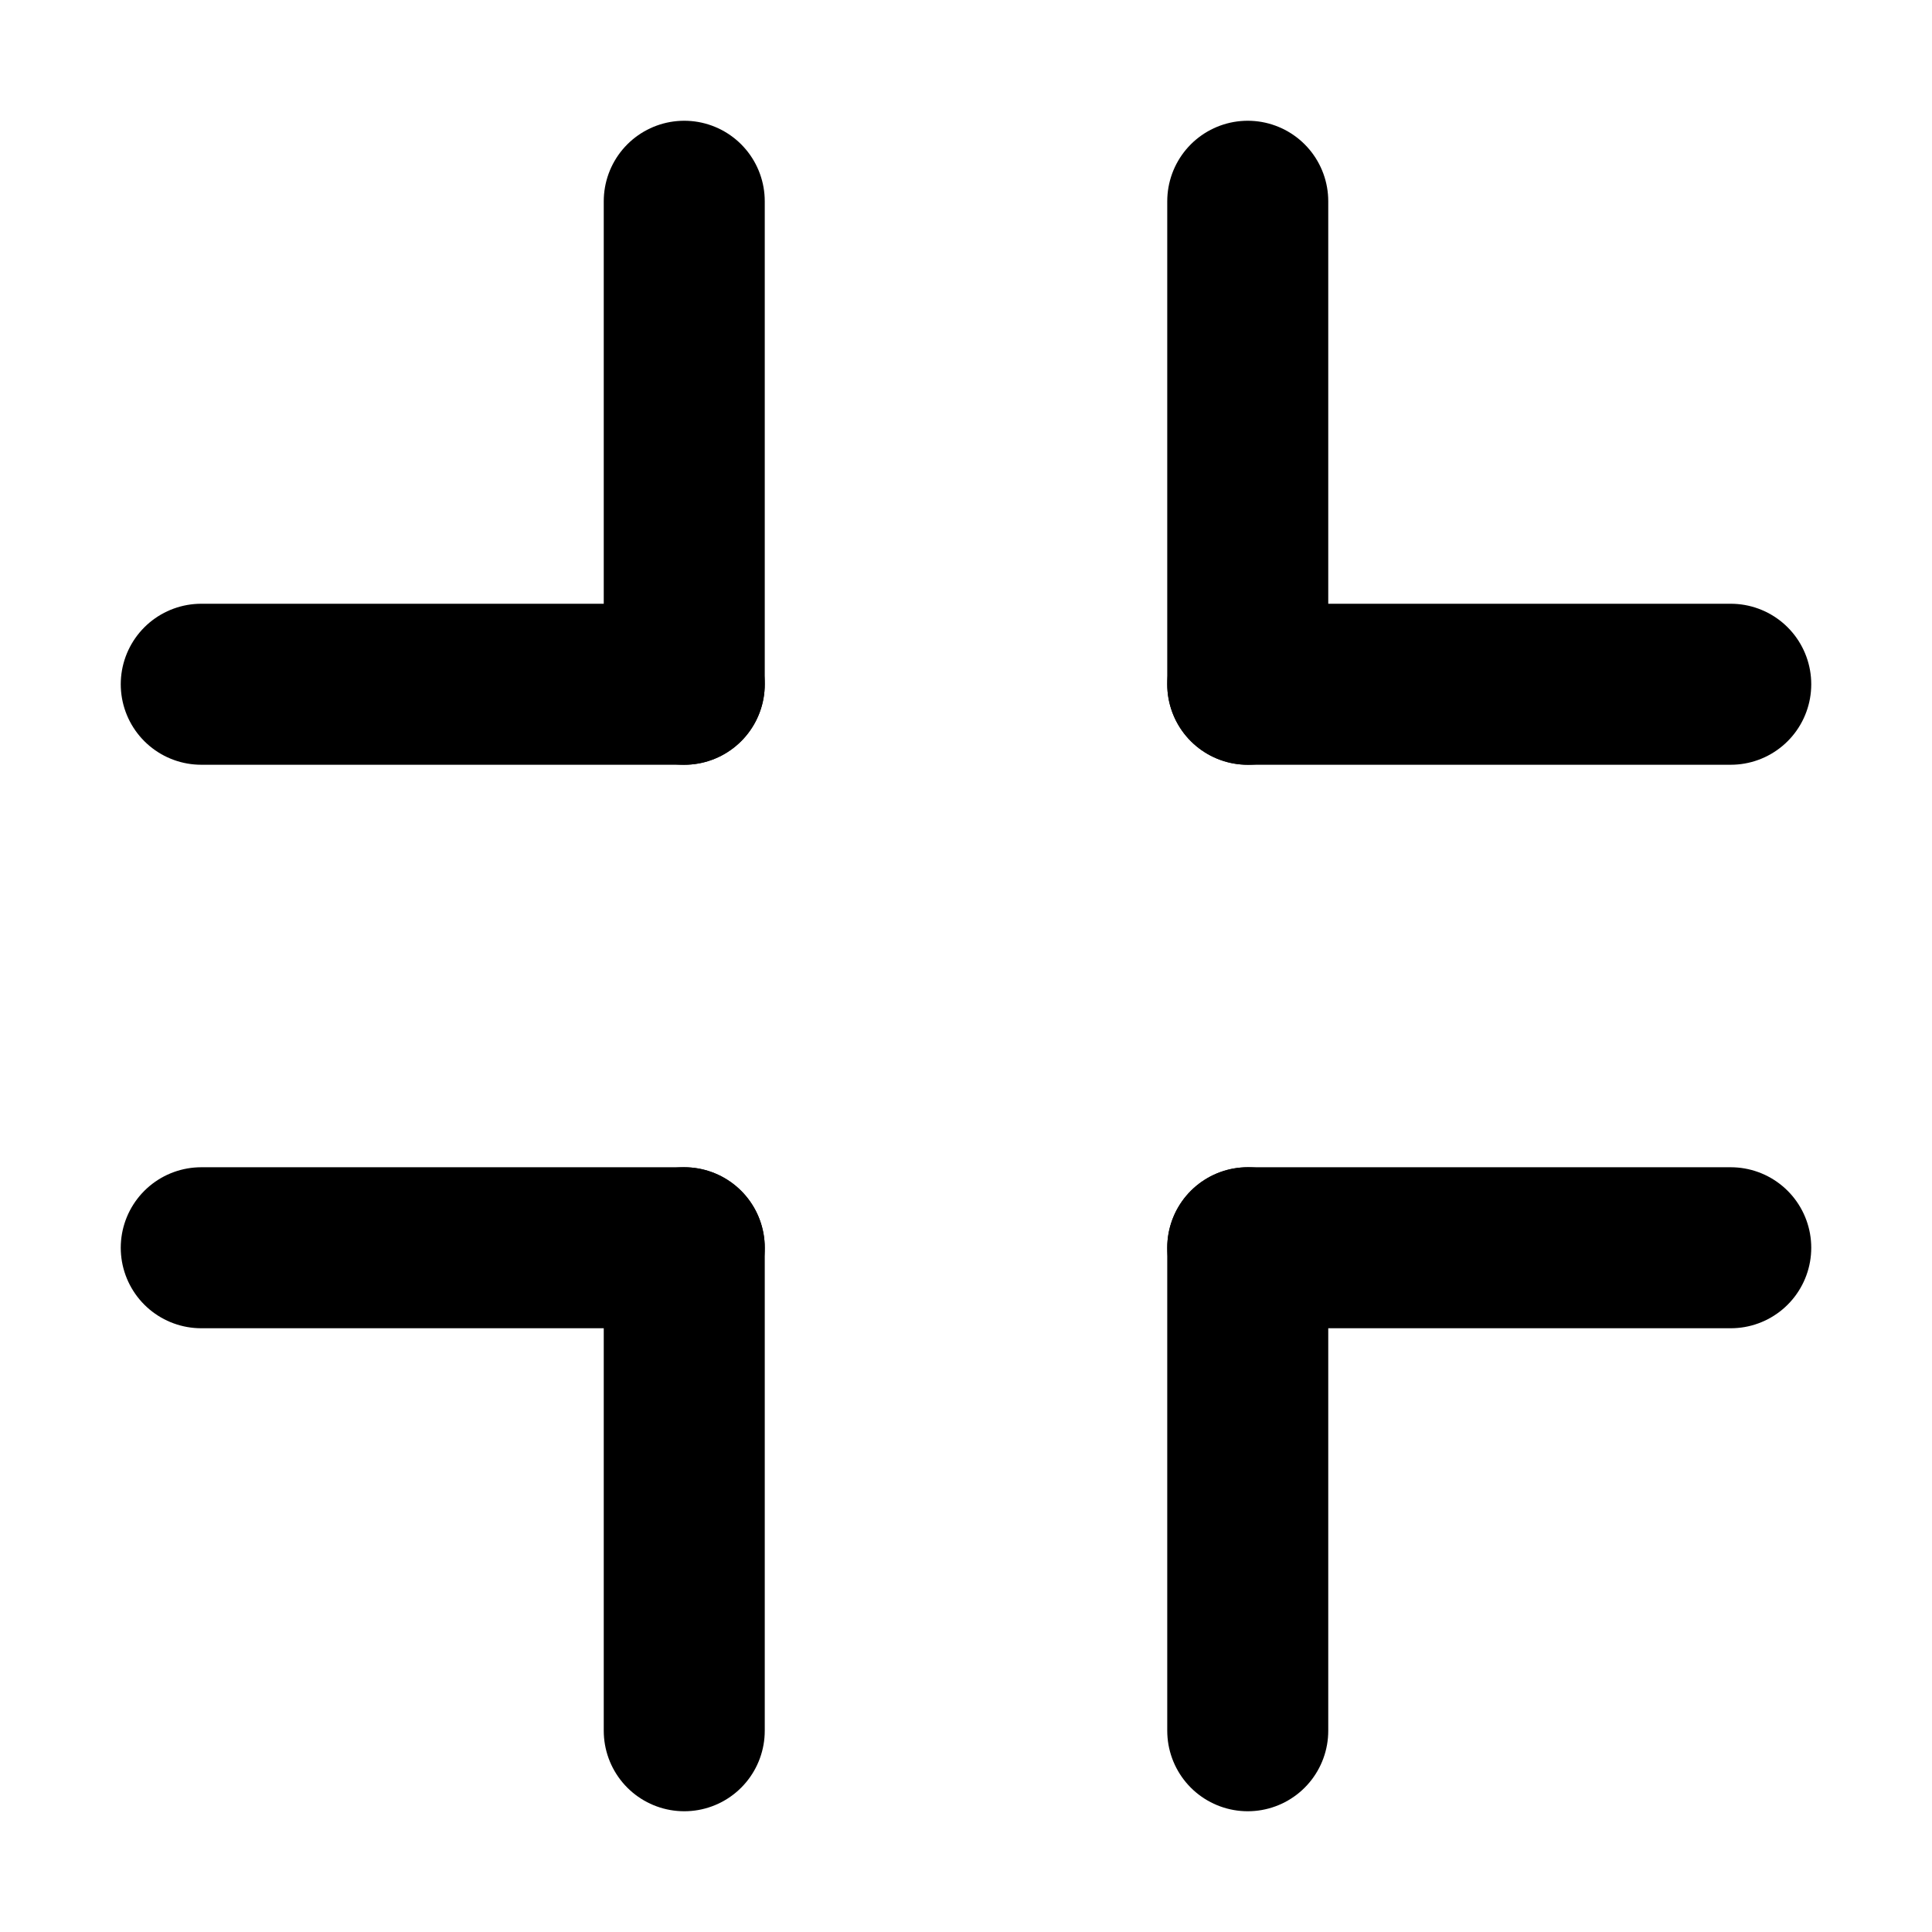
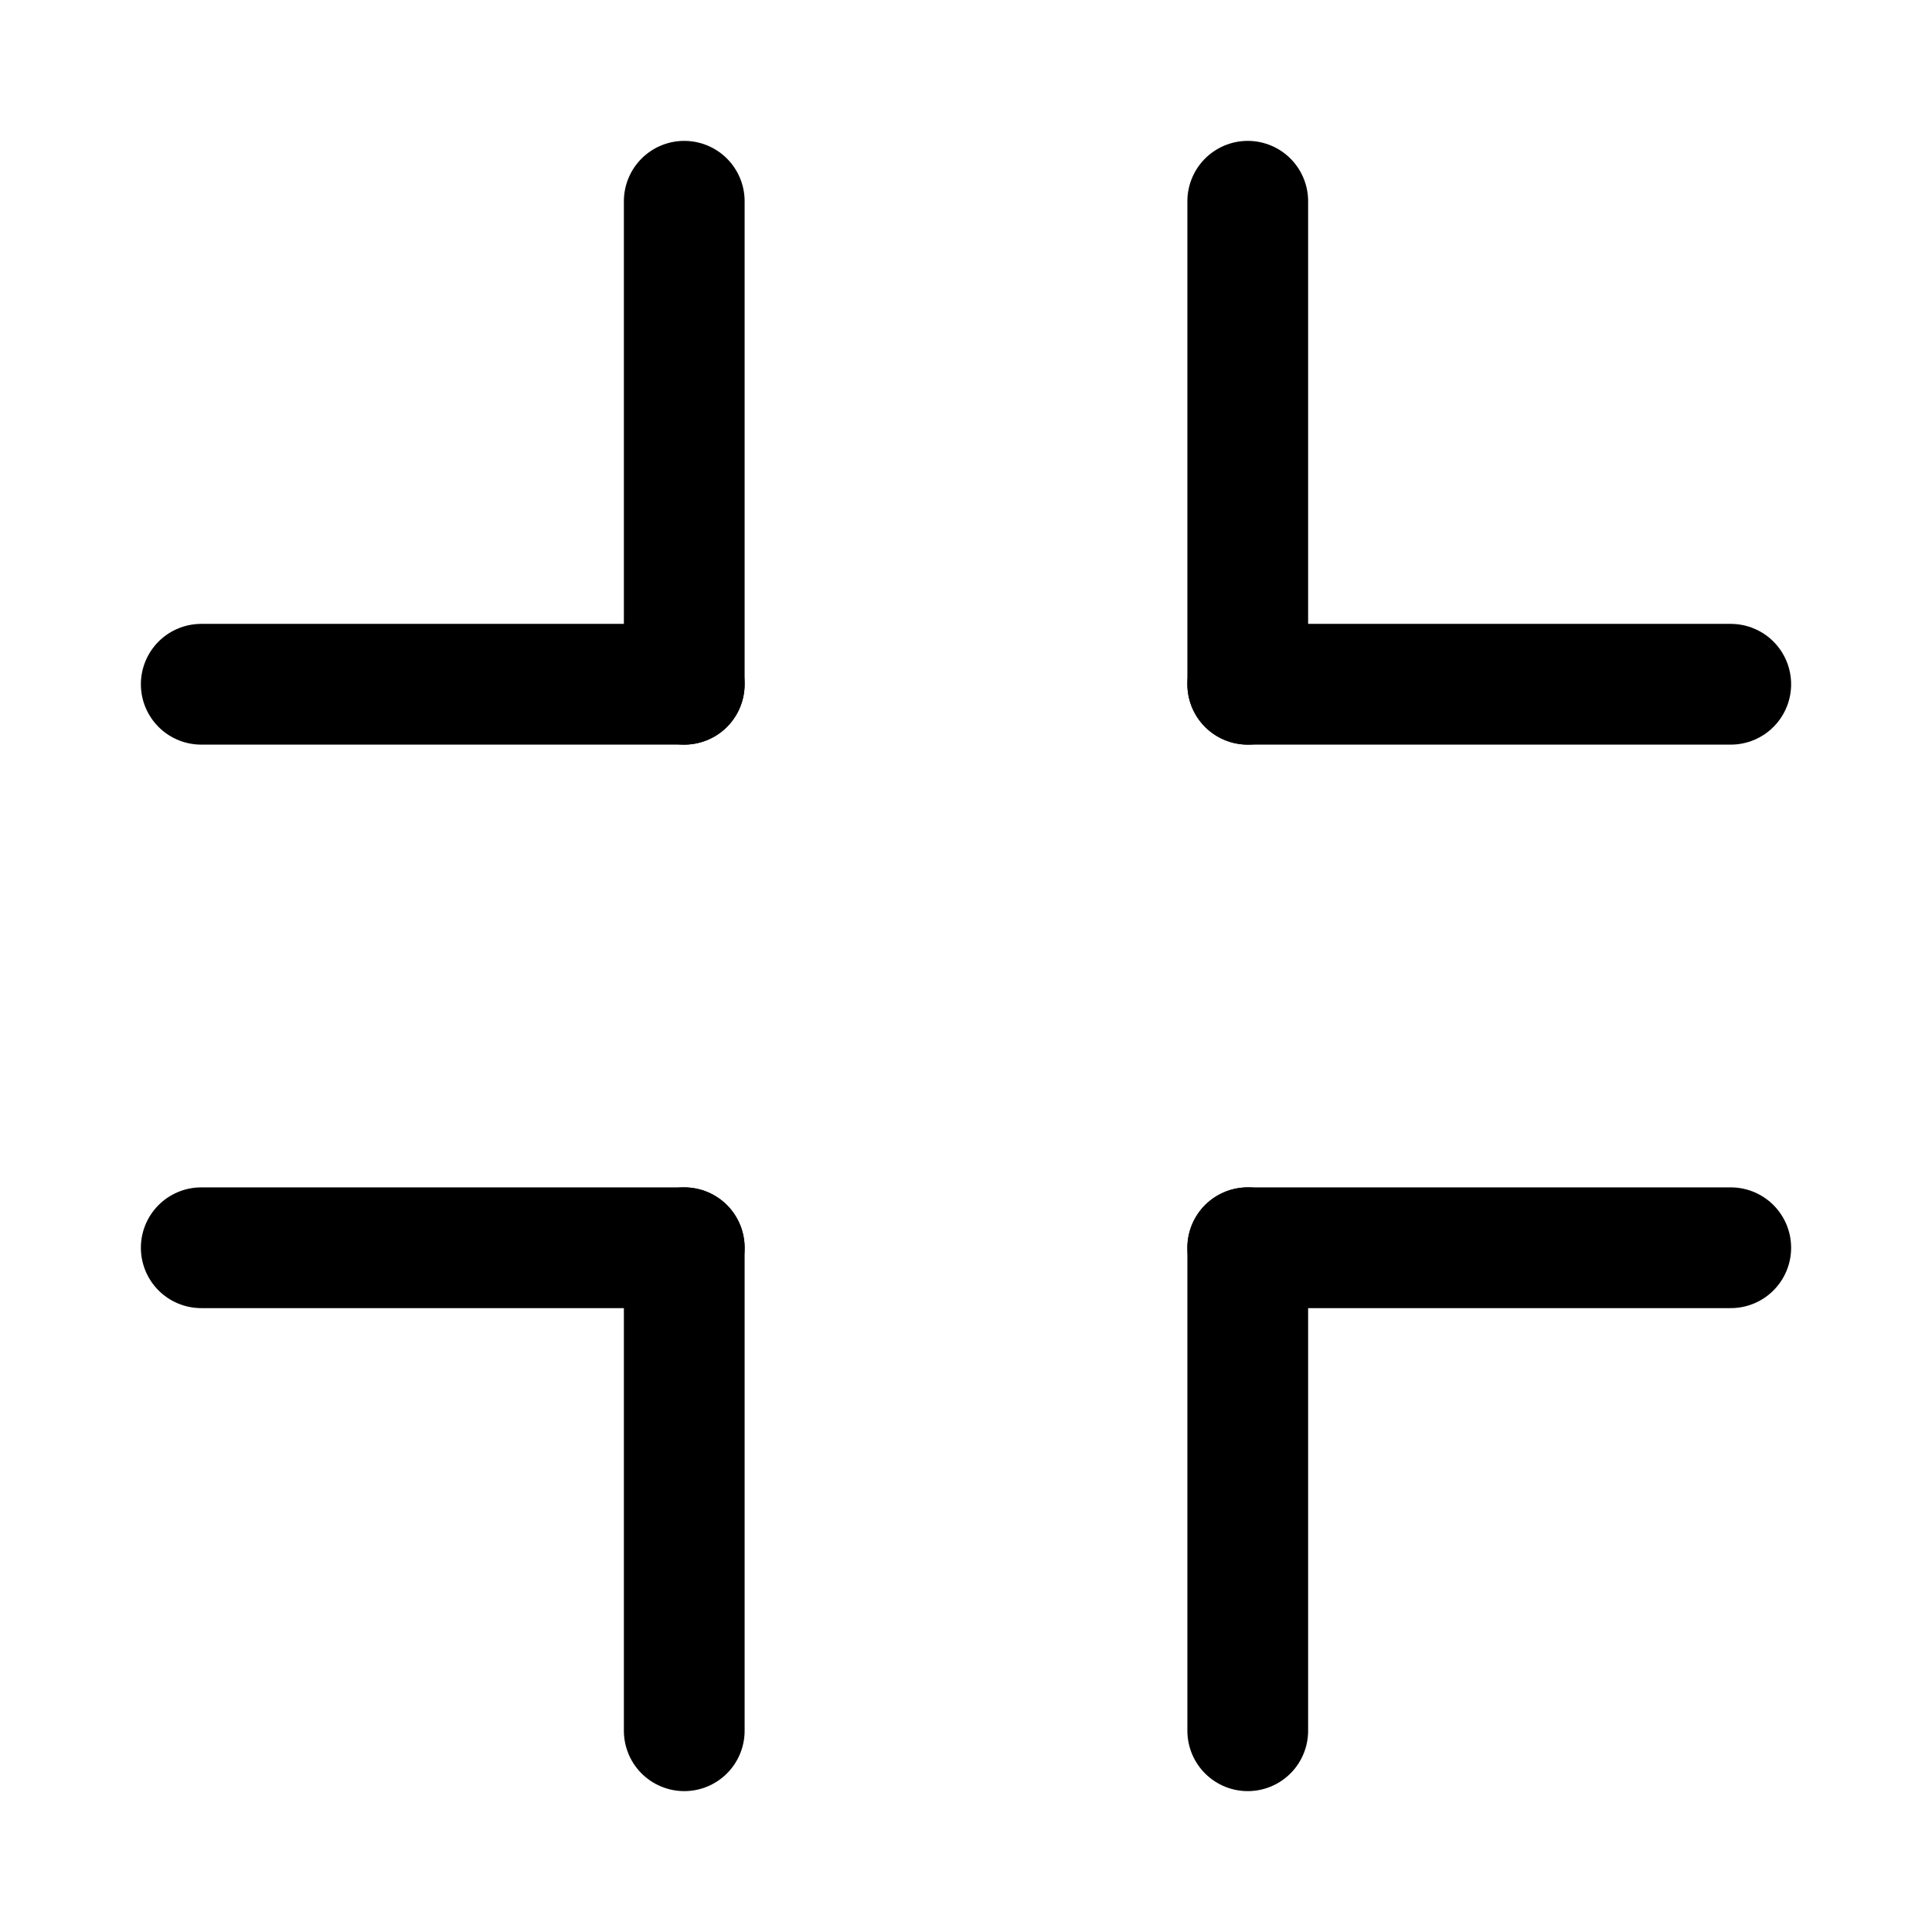
<svg xmlns="http://www.w3.org/2000/svg" width="24px" height="24px" viewBox="0 0 24 24" version="1.1">
  <g id="player-/-fs-exit" stroke="none" stroke-width="1" fill="none" fill-rule="evenodd" stroke-linecap="round">
-     <line x1="5.5" y1="12.5" x2="5.5" y2="18.5" id="Line-5" stroke="#000000" stroke-width="2" transform="translate(5.5, 15.5) rotate(90) translate(-5.5, -15.5)" />
-     <line x1="5.5" y1="18.5" x2="11.5" y2="18.5" id="Line" stroke="#000000" stroke-width="2" transform="translate(8.5, 18.5) rotate(90) translate(-8.5, -18.5)" />
-     <line x1="8.5" y1="2.5" x2="8.5" y2="8.5" id="Line-5" stroke="#000000" stroke-width="2" transform="translate(8.5, 5.5) rotate(540) translate(-8.5, -5.5)" />
-     <line x1="2.5" y1="8.5" x2="8.5" y2="8.5" id="Line" stroke="#000000" stroke-width="2" transform="translate(5.5, 8.5) rotate(540) translate(-5.5, -8.5)" />
-     <line x1="18.5" y1="5.5" x2="18.5" y2="11.5" id="Line-5" stroke="#000000" stroke-width="2" transform="translate(18.5, 8.5) rotate(270) translate(-18.5, -8.5)" />
-     <line x1="12.5" y1="5.5" x2="18.5" y2="5.5" id="Line" stroke="#000000" stroke-width="2" transform="translate(15.5, 5.5) rotate(270) translate(-15.5, -5.5)" />
-     <line x1="15.5" y1="15.5" x2="15.5" y2="21.5" id="Line-5" stroke="#000000" stroke-width="2" />
-     <line x1="15.5" y1="15.5" x2="21.5" y2="15.5" id="Line" stroke="#000000" stroke-width="2" />
+     <line x1="5.5" y1="12.5" x2="5.5" y2="18.5" id="Line-5" stroke="#000000" stroke-width="1.5" transform="translate(5.5, 15.5) rotate(90) translate(-5.5, -15.5)" />
+     <line x1="5.5" y1="18.5" x2="11.5" y2="18.5" id="Line" stroke="#000000" stroke-width="1.5" transform="translate(8.5, 18.5) rotate(90) translate(-8.5, -18.5)" />
+     <line x1="8.5" y1="2.5" x2="8.5" y2="8.5" id="Line-5" stroke="#000000" stroke-width="1.5" transform="translate(8.5, 5.5) rotate(540) translate(-8.5, -5.5)" />
+     <line x1="2.5" y1="8.5" x2="8.5" y2="8.5" id="Line" stroke="#000000" stroke-width="1.5" transform="translate(5.5, 8.5) rotate(540) translate(-5.5, -8.5)" />
+     <line x1="18.5" y1="5.5" x2="18.5" y2="11.5" id="Line-5" stroke="#000000" stroke-width="1.5" transform="translate(18.5, 8.5) rotate(270) translate(-18.5, -8.5)" />
+     <line x1="12.5" y1="5.5" x2="18.5" y2="5.5" id="Line" stroke="#000000" stroke-width="1.5" transform="translate(15.5, 5.5) rotate(270) translate(-15.5, -5.5)" />
+     <line x1="15.5" y1="15.5" x2="15.5" y2="21.5" id="Line-5" stroke="#000000" stroke-width="1.5" />
+     <line x1="15.5" y1="15.5" x2="21.5" y2="15.5" id="Line" stroke="#000000" stroke-width="1.5" />
  </g>
</svg>
